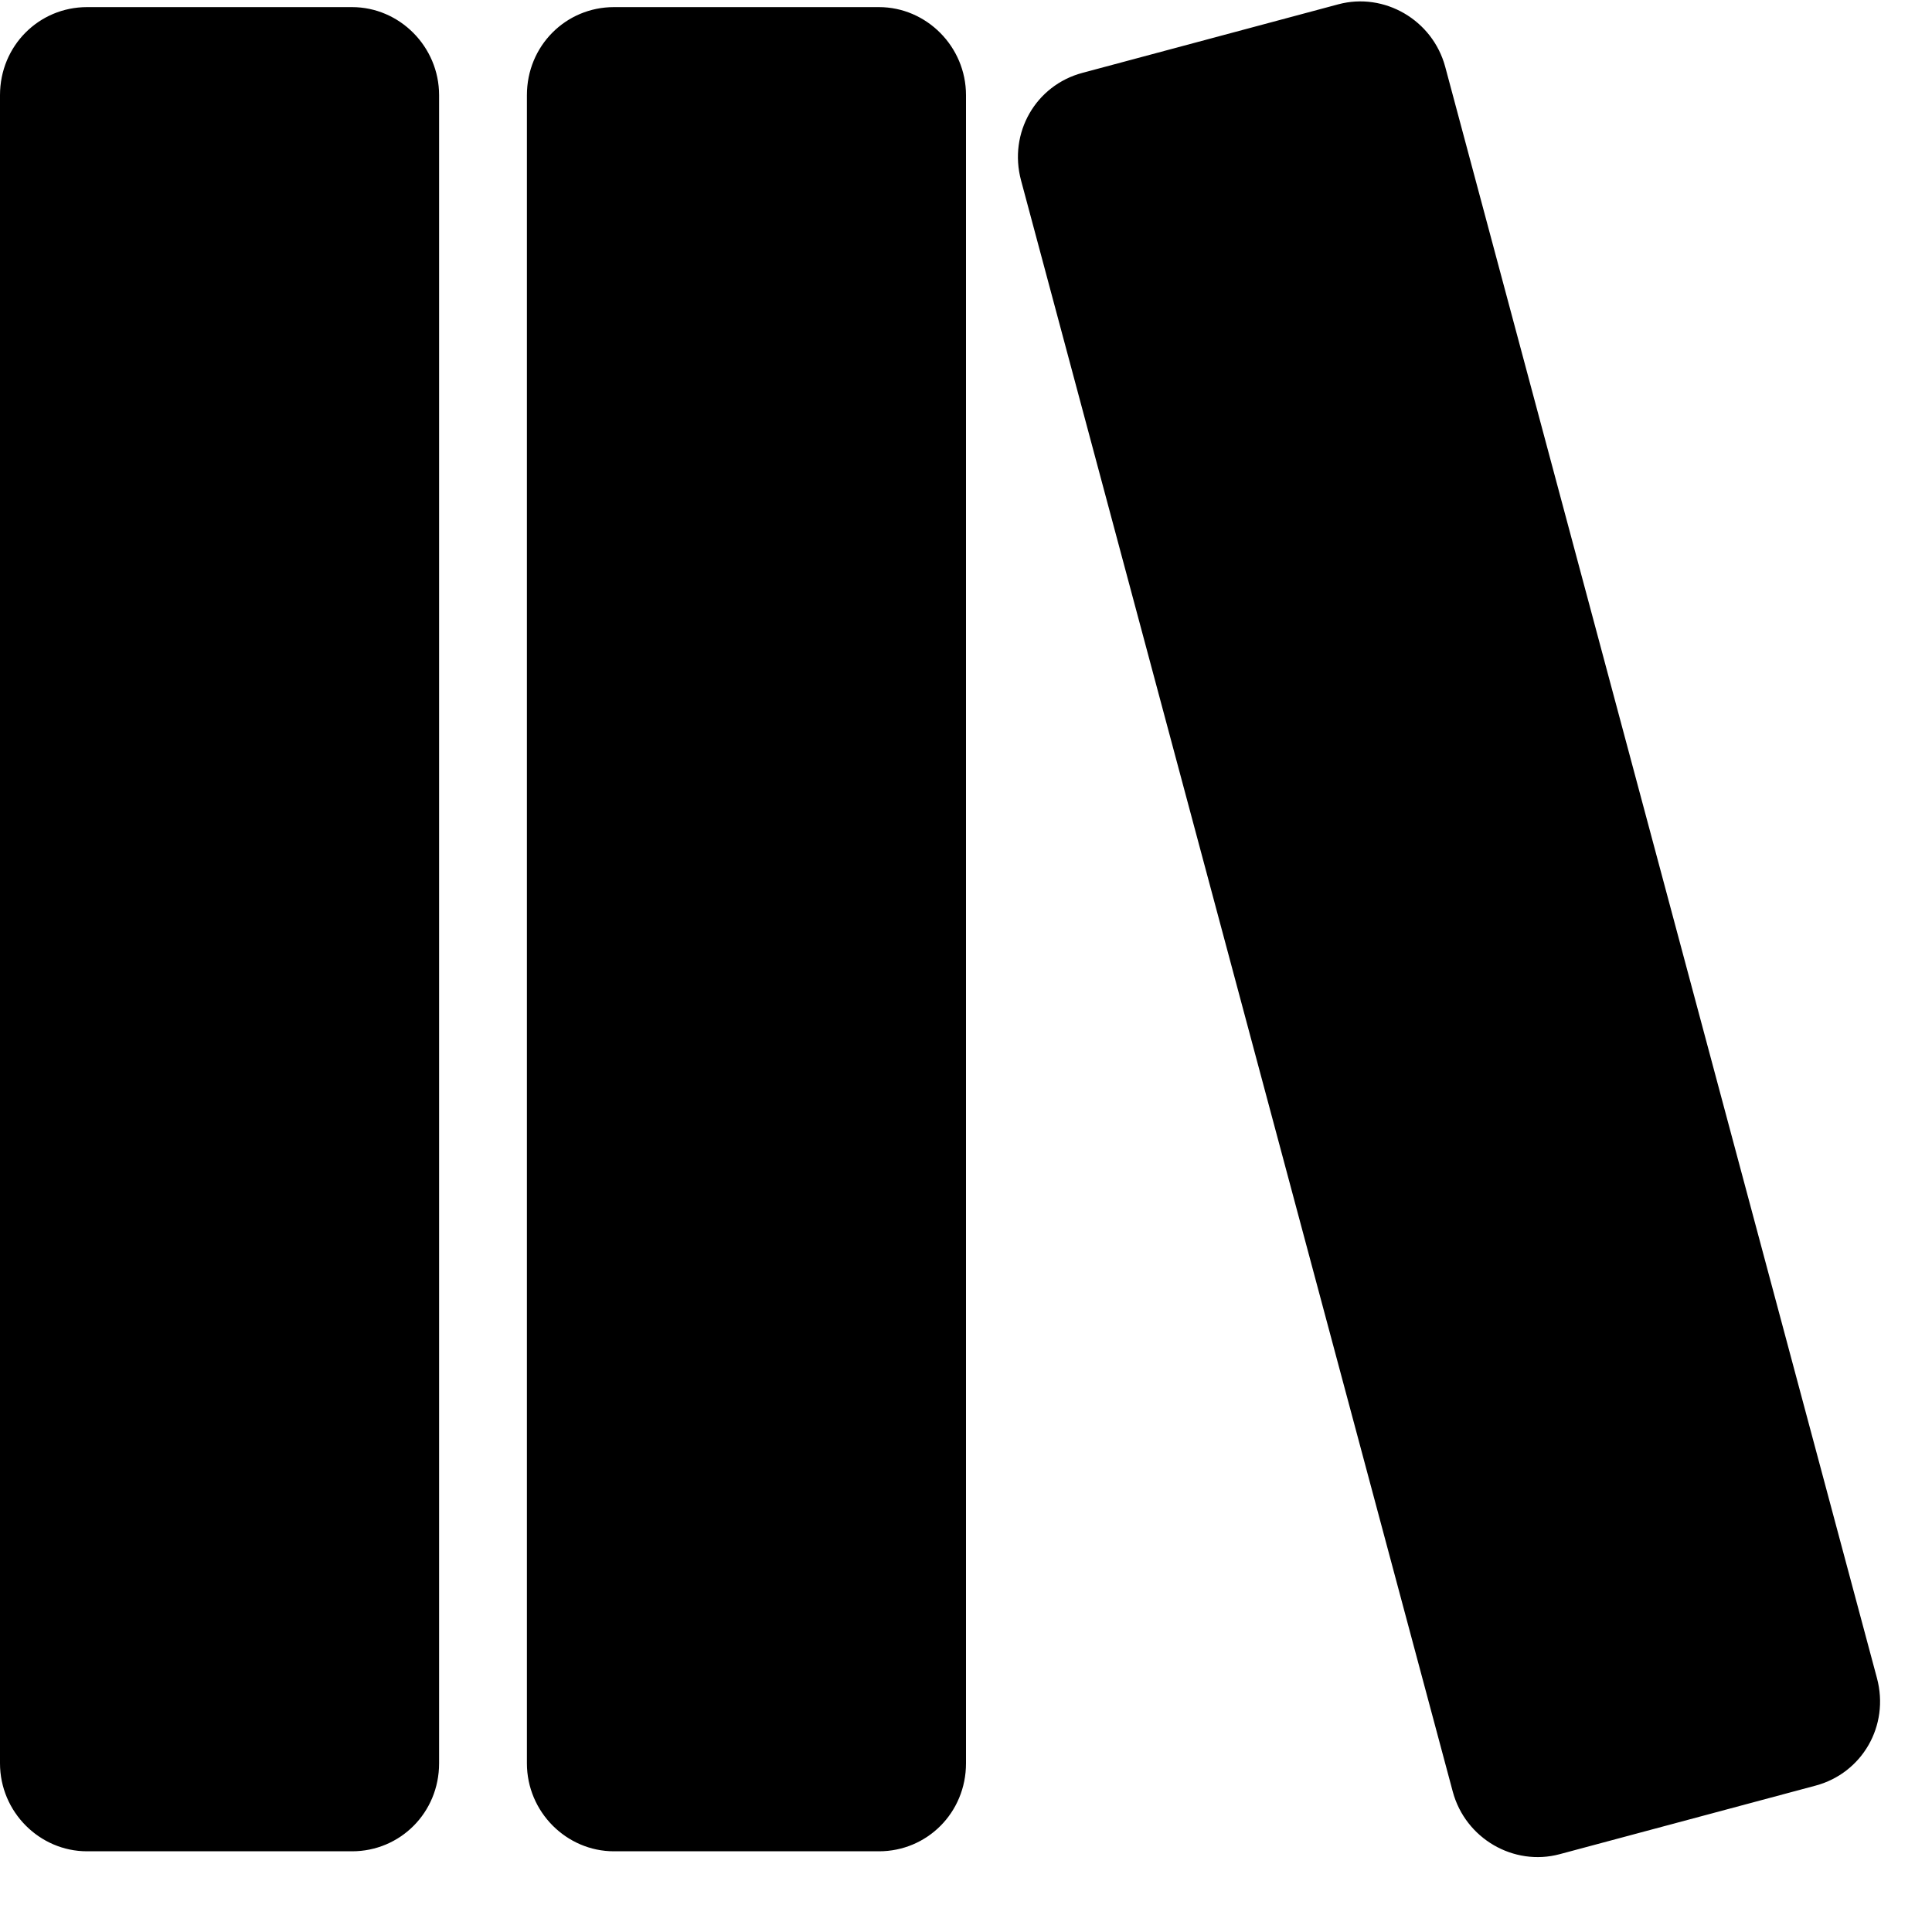
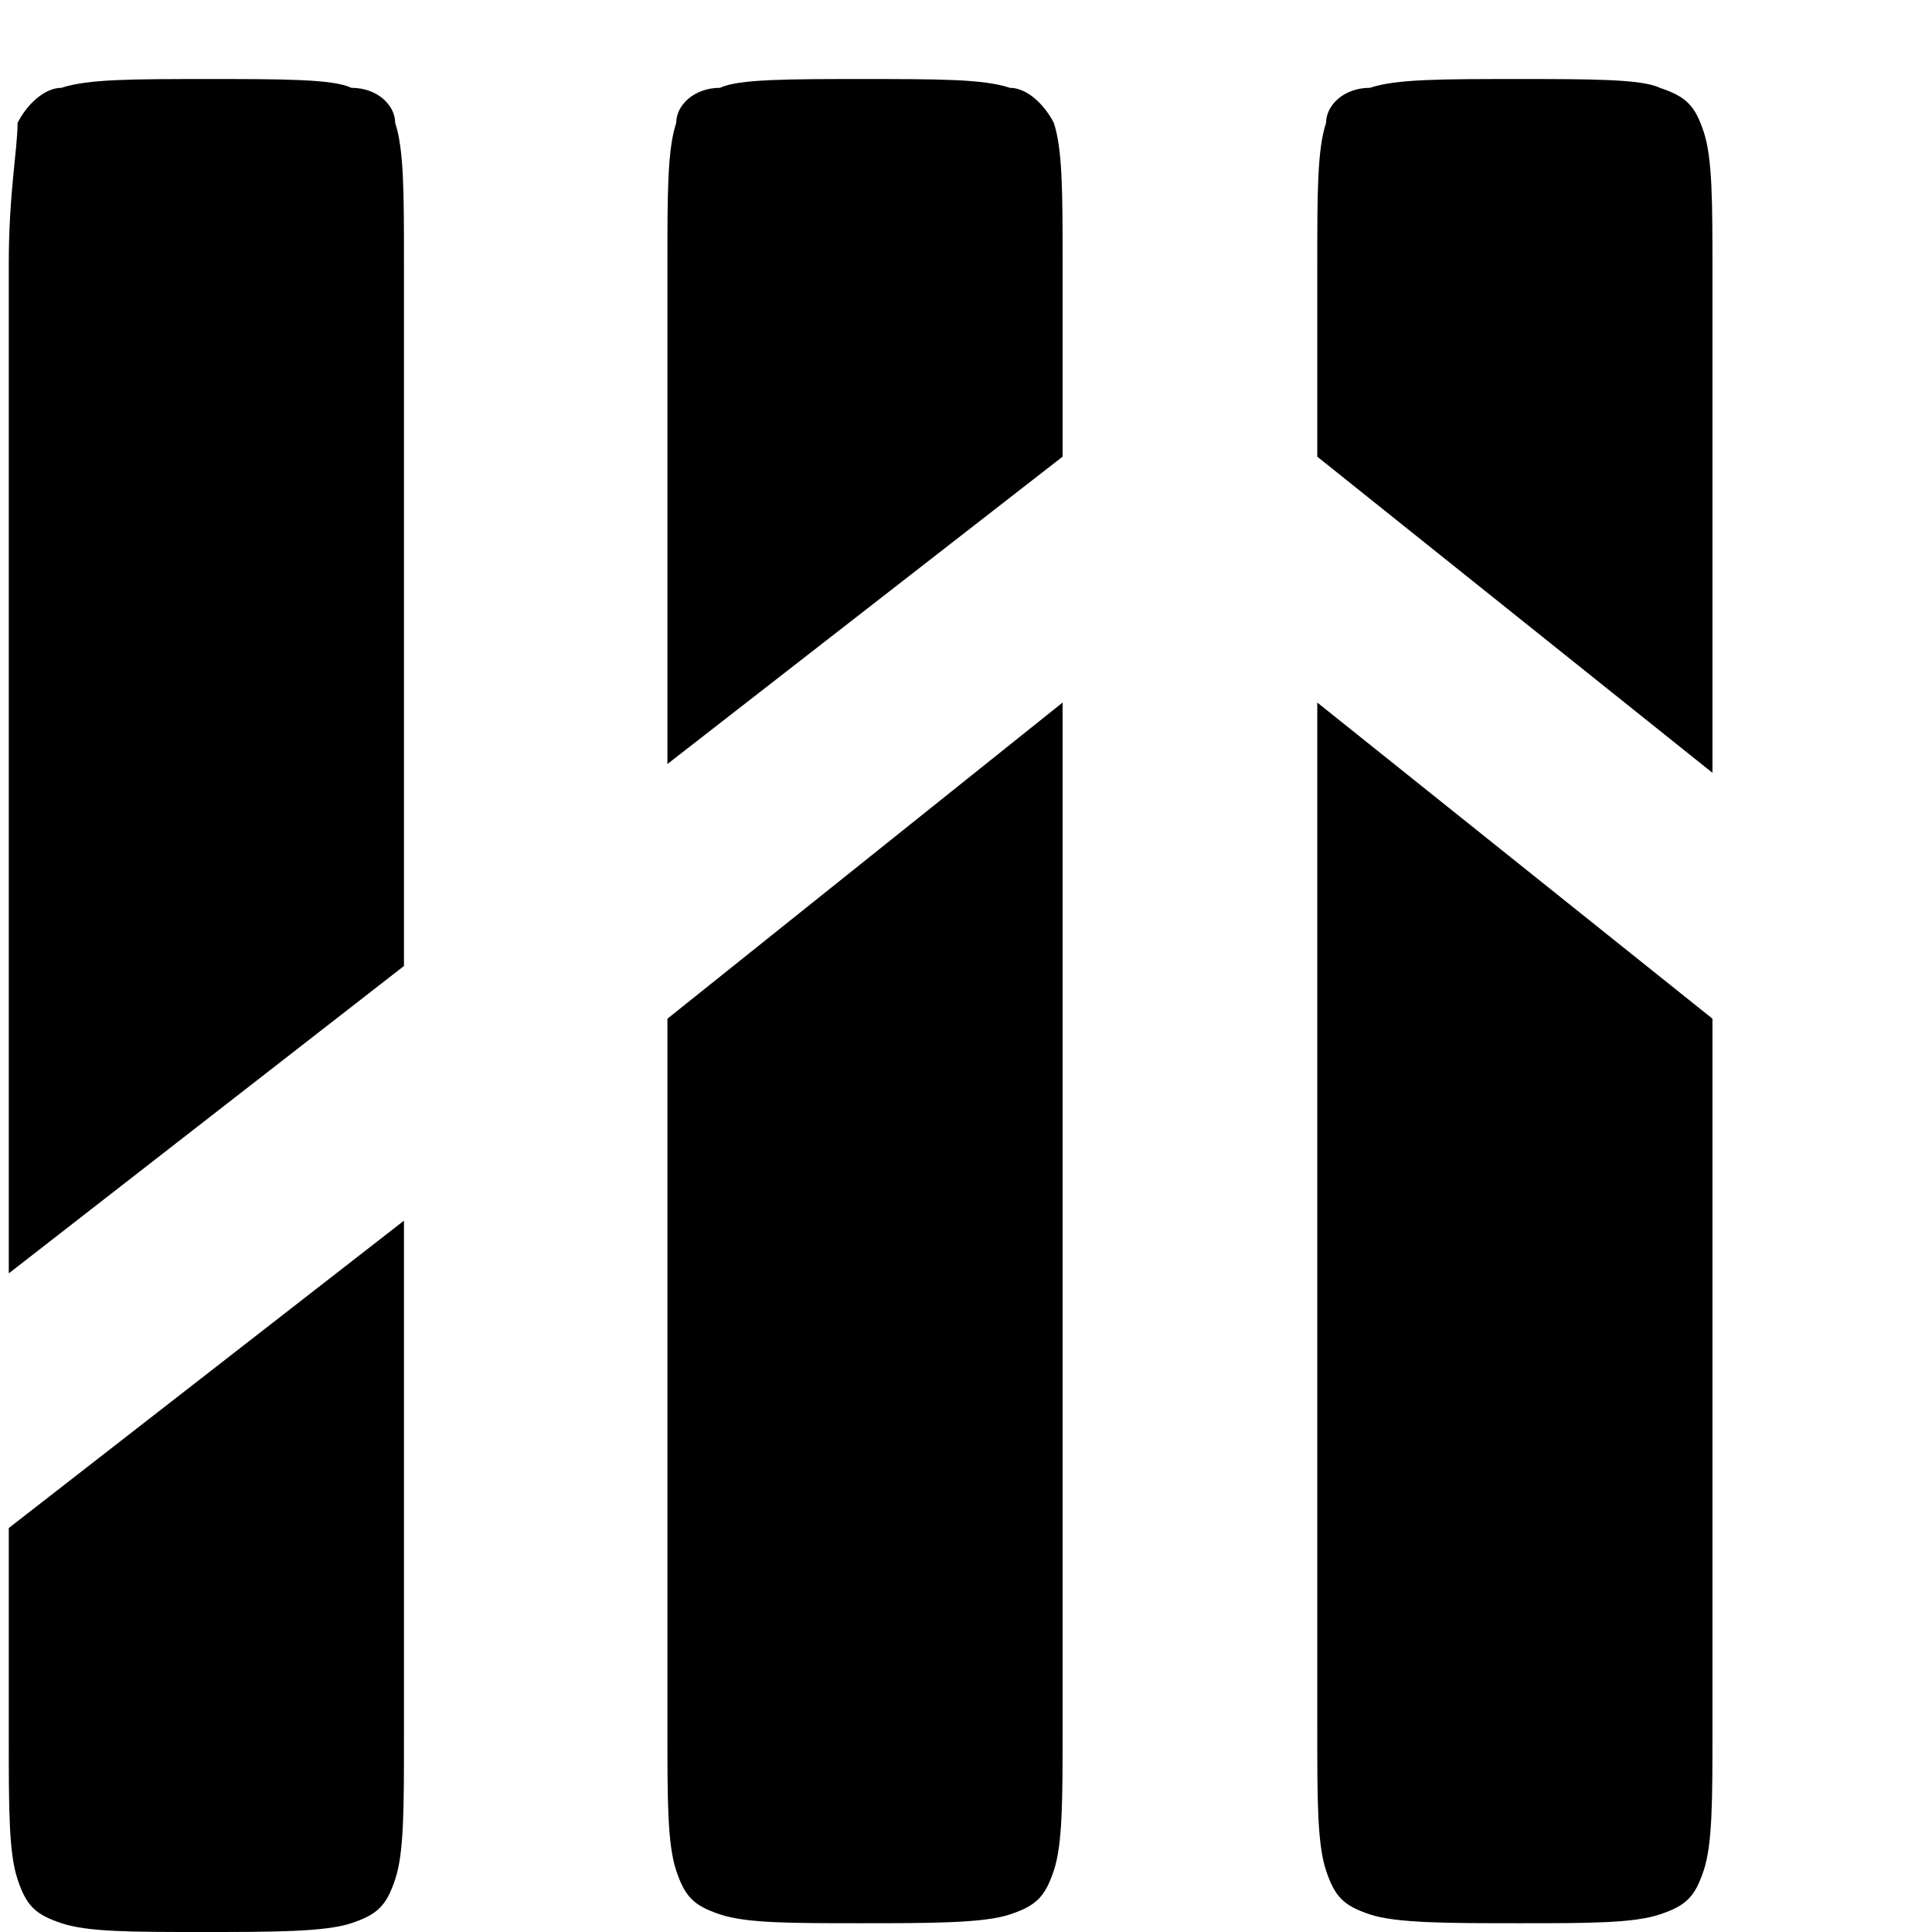
- <svg xmlns="http://www.w3.org/2000/svg" width="22px" height="22px" viewBox="0 0 22 22" version="1.1">
+ <svg xmlns="http://www.w3.org/2000/svg" version="1.1" id="Layer_1" x="0px" y="0px" viewBox="0 0 22 22" style="enable-background:new 0 0 22 22;" xml:space="preserve">
  <description>Created with Sketch.</description>
-   <defs />
-   <g id="miu" stroke="none" stroke-width="1" fill="none" fill-rule="evenodd">
-     <path d="M0,1.084 L0,20.079 C0,20.633 0.451,21.081 0.991,21.081 L4.009,21.081 C4.556,21.081 5,20.642 5,20.079 L5,1.084 C5,0.53 4.549,0.081 4.009,0.081 L0.991,0.081 C0.444,0.081 0,0.521 0,1.084 Z M6,1.084 L6,20.079 C6,20.633 6.451,21.081 6.991,21.081 L10.009,21.081 C10.556,21.081 11,20.642 11,20.079 L11,1.084 C11,0.53 10.549,0.081 10.009,0.081 L6.991,0.081 C6.444,0.081 6,0.521 6,1.084 Z M11.627,2.055 L16.543,20.402 C16.687,20.937 17.238,21.254 17.76,21.114 L20.675,20.333 C21.204,20.191 21.519,19.652 21.373,19.108 L16.457,0.761 C16.313,0.226 15.762,-0.091 15.24,0.049 L12.325,0.83 C11.796,0.971 11.481,1.511 11.627,2.055 Z" id="editor_books_library_collection_glyph" fill="#000000" />
+   <description>Created with Sketch.</description>
+   <g>
+     <path d="M4.6,3c0-0.8,0-1.3-0.1-1.6C4.5,1.2,4.3,1,4,1C3.8,0.9,3.2,0.9,2.4,0.9C1.5,0.9,1,0.9,0.7,1C0.5,1,0.3,1.2,0.2,1.4   C0.2,1.7,0.1,2.2,0.1,3v11.5L4.6,11V3z" />
+     <path d="M0.1,17.4v2.1v0.3c0,0.8,0,1.3,0.1,1.6c0.1,0.3,0.2,0.4,0.5,0.5c0.3,0.1,0.8,0.1,1.6,0.1c0.8,0,1.4,0,1.7-0.1   c0.3-0.1,0.4-0.2,0.5-0.5c0.1-0.3,0.1-0.8,0.1-1.6V16v-2.1L0.1,17.4z" />
+     <path d="M7.6,11.6v8.1c0,0.8,0,1.3,0.1,1.6c0.1,0.3,0.2,0.4,0.5,0.5c0.3,0.1,0.8,0.1,1.6,0.1c0.8,0,1.4,0,1.7-0.1   c0.3-0.1,0.4-0.2,0.5-0.5c0.1-0.3,0.1-0.8,0.1-1.6V8L7.6,11.6z" />
+     <path d="M12.1,3.2V3c0-0.8,0-1.3-0.1-1.6C11.9,1.2,11.7,1,11.5,1c-0.3-0.1-0.8-0.1-1.7-0.1C9,0.9,8.4,0.9,8.2,1   C7.9,1,7.7,1.2,7.7,1.4C7.6,1.7,7.6,2.2,7.6,3v3.8v1.9l4.5-3.5V3.2z" />
+     <path d="M19.5,11.6v8.1c0,0.8,0,1.3-0.1,1.6c-0.1,0.3-0.2,0.4-0.5,0.5c-0.3,0.1-0.8,0.1-1.6,0.1c-0.8,0-1.4,0-1.7-0.1   c-0.3-0.1-0.4-0.2-0.5-0.5C15,21,15,20.5,15,19.7V8L19.5,11.6z" />
+     <path d="M15,3.2V3c0-0.8,0-1.3,0.1-1.6C15.1,1.2,15.3,1,15.6,1c0.3-0.1,0.8-0.1,1.7-0.1c0.8,0,1.4,0,1.6,0.1   c0.3,0.1,0.4,0.2,0.5,0.5c0.1,0.3,0.1,0.8,0.1,1.6v3.8v1.9L15,5.2V3.2z" />
  </g>
</svg>
